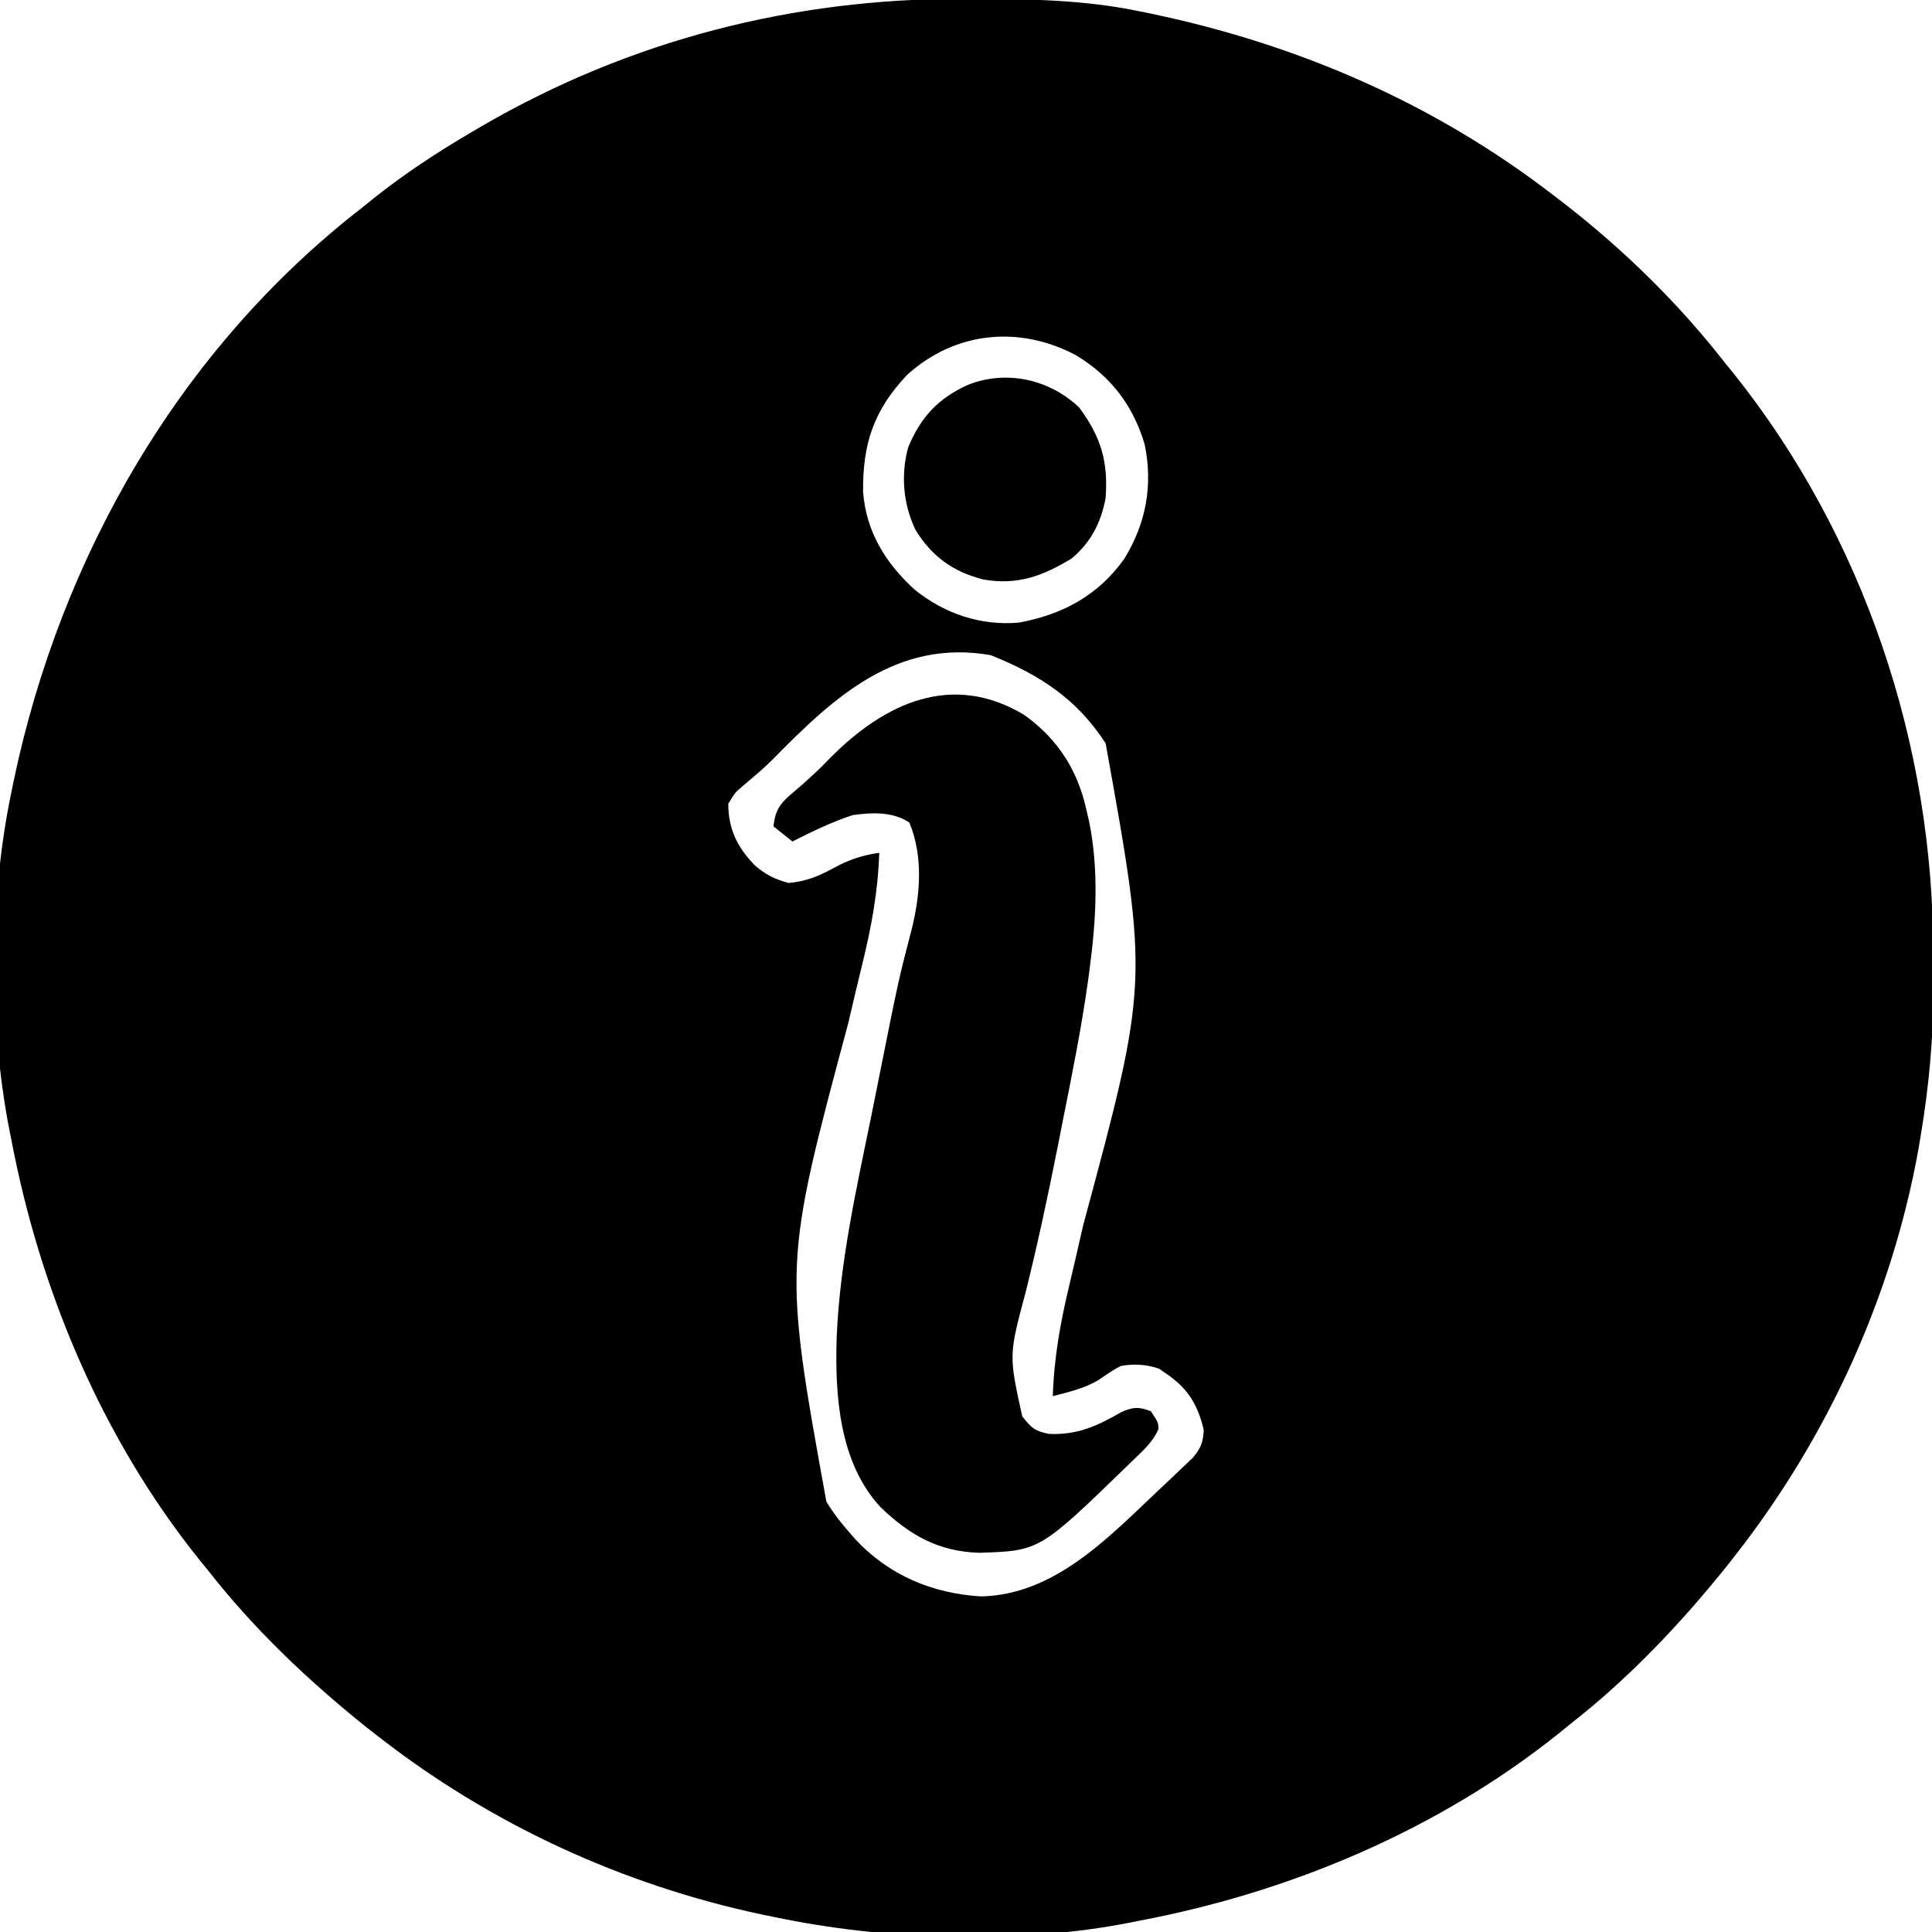
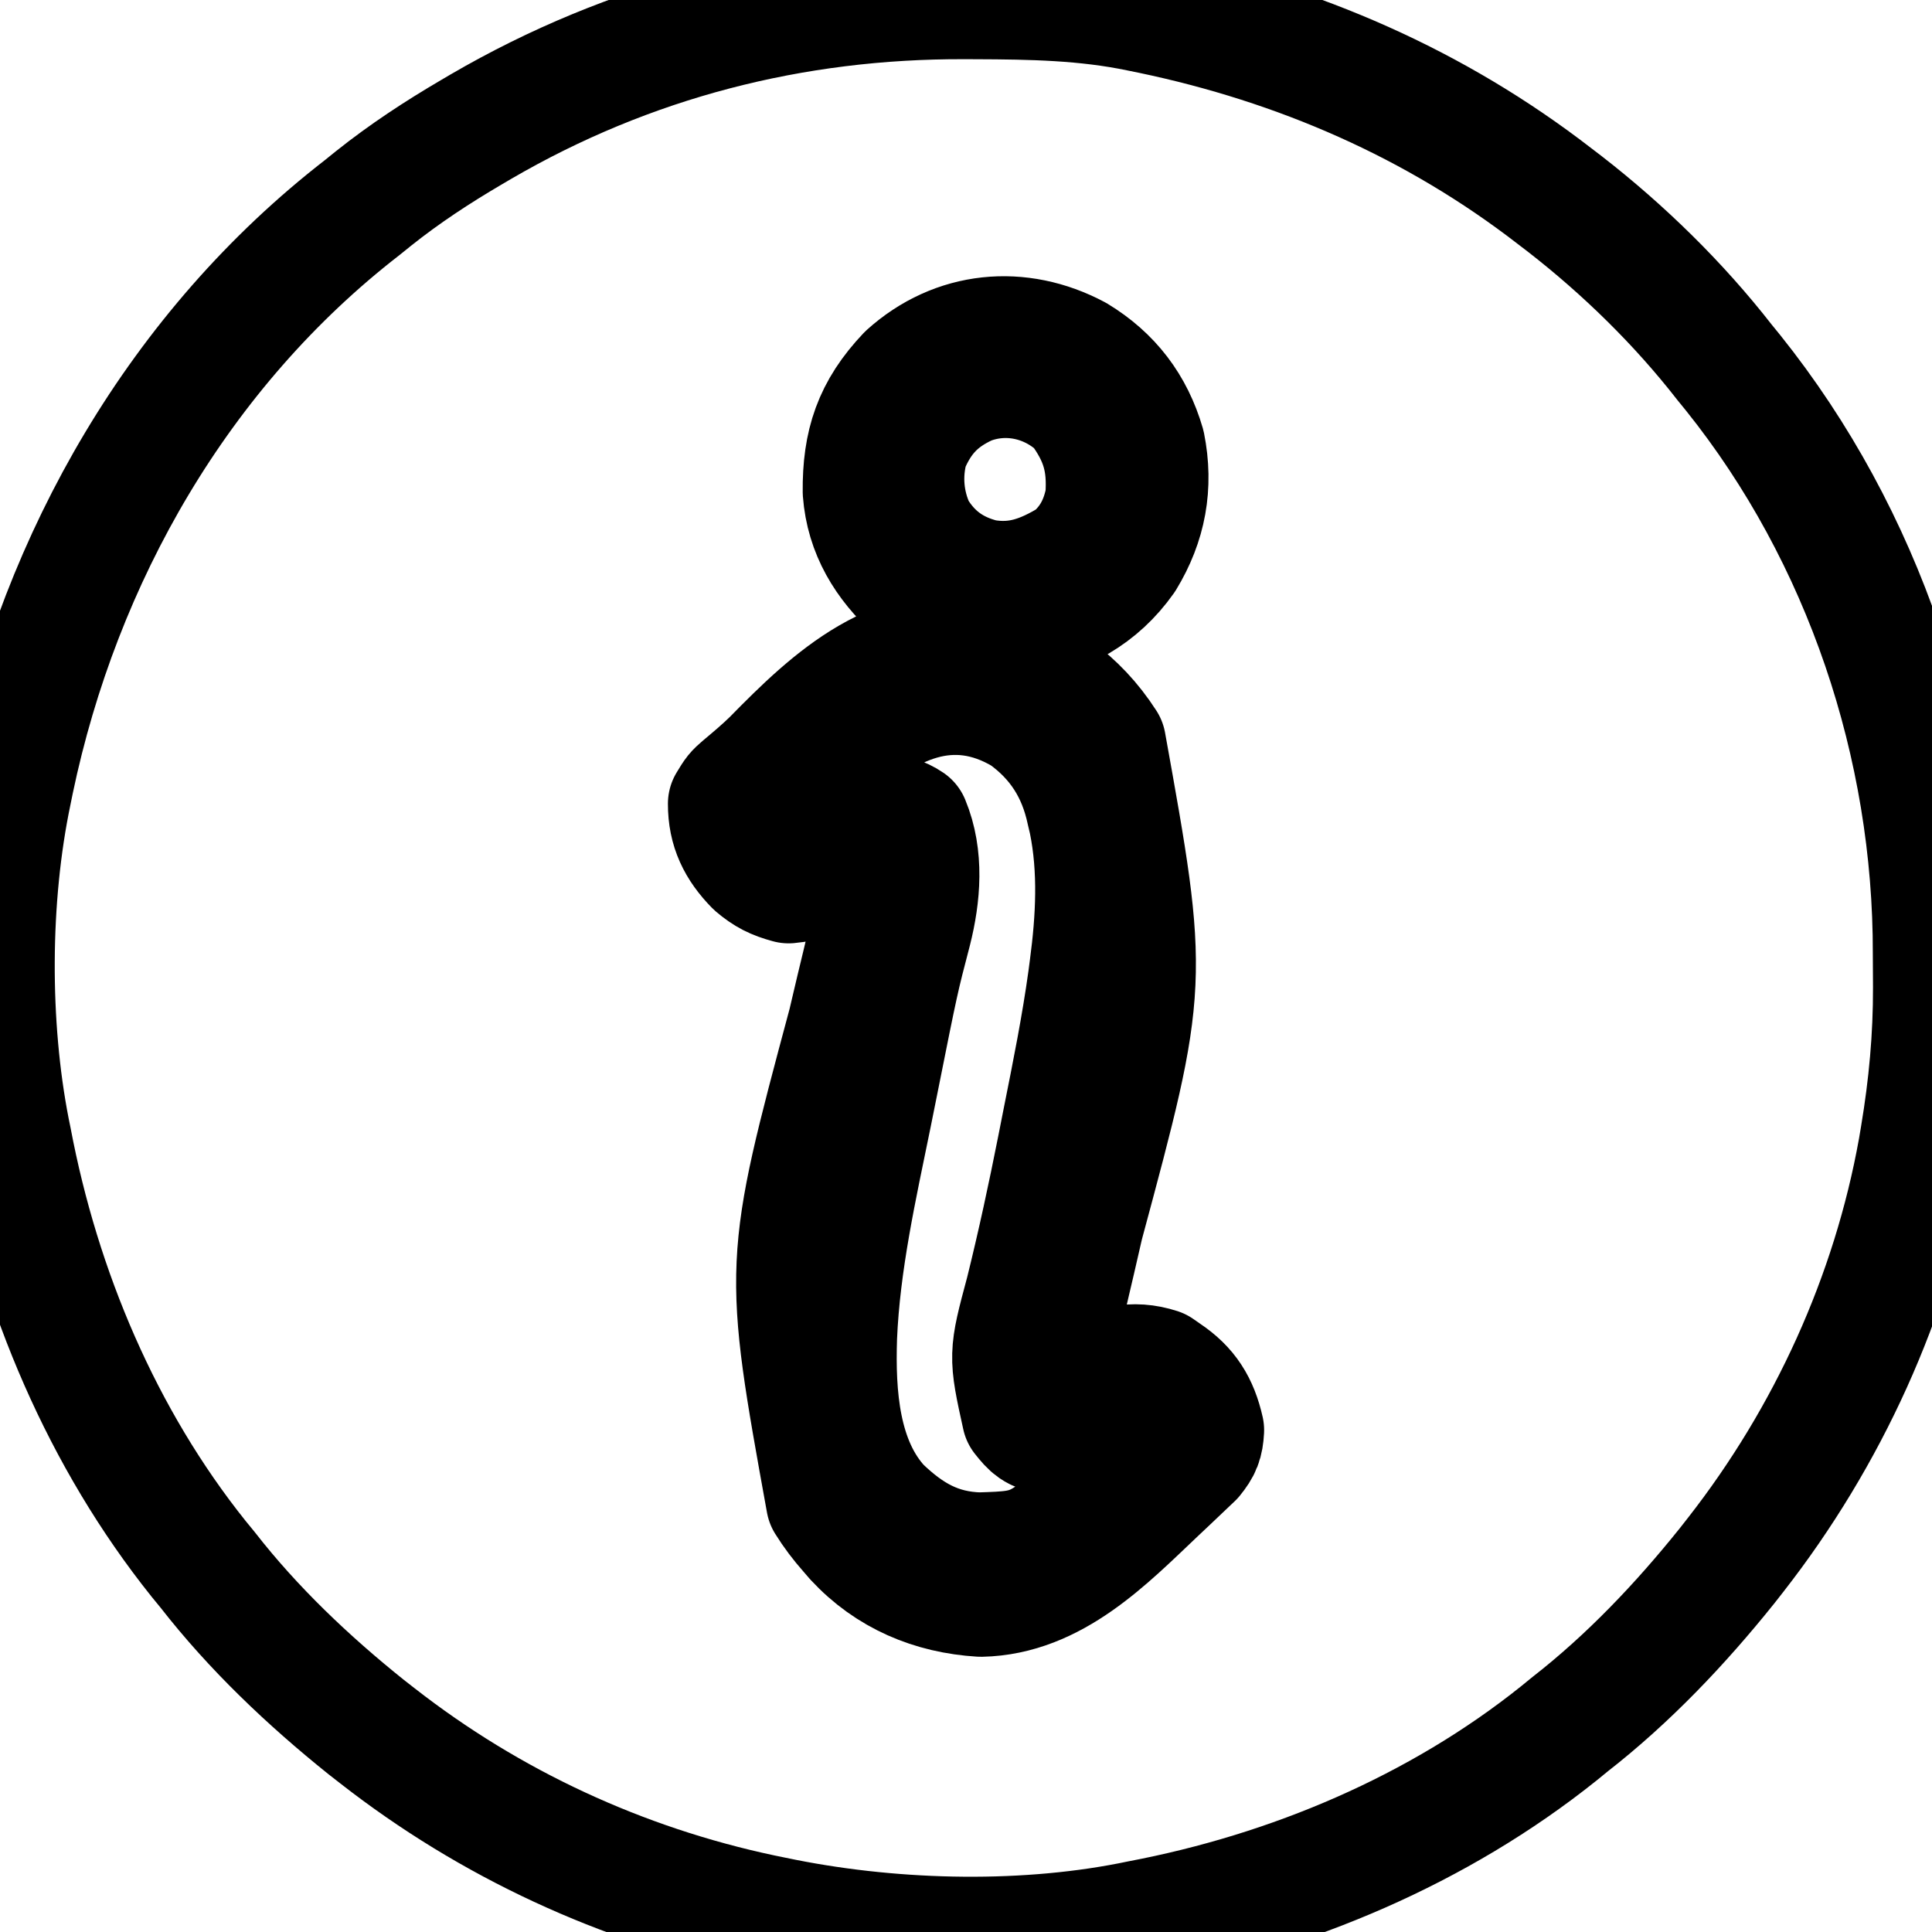
<svg xmlns="http://www.w3.org/2000/svg" version="1.1" width="512" height="512" viewBox="0 0 512 512">
-   <path d="M0 0 C1.02 0 2.04 0 3.08 0.01 C17.69 0.06 32.03 0.31 46.38 3.31 C47.35 3.51 48.32 3.71 49.33 3.91 C88.48 12.1 124.7 27.79 156.38 52.31 C157.26 52.99 158.15 53.66 159.06 54.36 C174.65 66.47 189.26 80.75 201.38 96.31 C202.52 97.72 202.52 97.72 203.69 99.15 C238.32 142.39 256.81 197.89 256.69 253.04 C256.69 255.98 256.71 258.92 256.74 261.86 C256.78 275.23 255.58 288.13 253.38 301.31 C253.09 303.02 253.09 303.02 252.8 304.76 C245.78 343.87 228.8 381.05 204.38 412.31 C203.62 413.28 202.86 414.26 202.07 415.26 C189.74 430.64 175.94 445.19 160.38 457.31 C159.44 458.08 158.5 458.84 157.54 459.63 C125.59 485.22 86.42 501.73 46.38 509.31 C45.57 509.48 44.76 509.64 43.92 509.81 C13.88 515.68 -20.76 514.59 -50.62 508.31 C-52.15 508 -52.15 508 -53.7 507.68 C-90.85 499.79 -125.71 483.68 -155.62 460.31 C-156.6 459.55 -157.57 458.79 -158.57 458.01 C-173.95 445.68 -188.5 431.88 -200.62 416.31 C-201.77 414.91 -201.77 414.91 -202.94 413.48 C-228.53 381.52 -245.04 342.36 -252.62 302.31 C-252.79 301.5 -252.95 300.69 -253.12 299.86 C-258.59 271.87 -258.47 238.22 -252.62 210.31 C-252.43 209.34 -252.23 208.36 -252.02 207.36 C-239.58 147.89 -208.03 92.82 -159.62 55.31 C-158.63 54.51 -157.64 53.72 -156.62 52.89 C-148.38 46.32 -139.71 40.64 -130.62 35.31 C-129.81 34.84 -129 34.36 -128.17 33.87 C-88.79 10.94 -45.38 -0.17 0 0 Z M-15.18 99.61 C-24.08 108.99 -27.02 117.9 -26.9 130.64 C-26.1 141.22 -20.96 149.52 -13.25 156.56 C-5.35 162.94 4.2 166.19 14.38 165.31 C26.02 163.17 35.48 158.08 42.38 148.31 C48.1 138.93 49.92 129.04 47.76 118.22 C44.76 107.9 38.8 100.06 29.59 94.49 C14.61 86.51 -2.38 88.07 -15.18 99.61 Z M-50.96 201.69 C-53.5 204.17 -56.21 206.45 -58.93 208.73 C-60.85 210.4 -60.85 210.4 -62.62 213.31 C-62.64 220.02 -60.17 224.95 -55.55 229.68 C-52.61 232.18 -50.38 233.29 -46.62 234.31 C-42.01 233.9 -38.67 232.51 -34.62 230.31 C-30.53 228.09 -27.22 226.99 -22.62 226.31 C-22.94 236.6 -24.7 246.02 -27.15 255.98 C-28.2 260.25 -29.2 264.54 -30.21 268.82 C-30.51 270.13 -30.51 270.13 -30.83 271.47 C-48 335.5 -48 335.5 -36.62 398.31 C-34.83 401.19 -32.87 403.77 -30.62 406.31 C-30.1 406.92 -29.58 407.52 -29.04 408.14 C-20.13 417.75 -8.61 422.59 4.33 423.38 C23.59 422.98 37.73 408.18 50.81 395.8 C51.84 394.82 52.87 393.85 53.91 392.88 C55.32 391.56 56.73 390.22 58.12 388.88 C58.92 388.11 59.72 387.35 60.55 386.57 C62.63 384 63.2 382.59 63.38 379.31 C61.85 372.57 59.08 368.12 53.38 364.31 C52.76 363.88 52.14 363.45 51.5 363 C48.07 361.89 44.9 361.67 41.38 362.31 C39.3 363.4 37.46 364.66 35.54 366 C31.77 368.28 27.6 369.21 23.38 370.31 C23.7 360.09 25.41 350.69 27.78 340.79 C28.82 336.43 29.82 332.06 30.82 327.69 C31.13 326.31 31.13 326.31 31.46 324.91 C48.78 260.59 48.78 260.59 37.38 197.31 C29.78 185.51 19.81 179.09 6.94 173.94 C-18.01 169.56 -34.74 185.11 -50.96 201.69 Z " fill="currentColor" transform="translate(255.625,-0.3125)" />
-   <path d="M0 0 C8.97 6.43 14.27 14.81 16.55 25.53 C16.86 26.83 16.86 26.83 17.17 28.16 C19.77 40.94 19.07 54.09 17.36 66.94 C17.23 67.93 17.1 68.91 16.97 69.92 C15.25 82.4 12.77 94.74 10.3 107.09 C9.81 109.58 9.32 112.06 8.83 114.55 C6.28 127.43 3.53 140.22 0.37 152.96 C-4.11 169.66 -4.11 169.66 -0.54 185.88 C1.86 188.91 2.78 189.79 6.55 190.53 C14.03 190.87 19.4 188.41 25.79 184.71 C28.98 183.35 30.34 183.3 33.55 184.53 C35.55 187.53 35.55 187.53 35.53 189.35 C34.05 192.65 31.56 194.88 28.99 197.34 C28.45 197.87 27.9 198.41 27.34 198.95 C4.06 221.53 4.06 221.53 -11.95 222.03 C-22.8 221.7 -30.4 217.34 -38.14 209.9 C-49.07 198.07 -50.22 180.22 -49.71 164.81 C-48.88 144.98 -44.46 125.43 -40.5 106.04 C-39.93 103.19 -39.36 100.34 -38.78 97.48 C-33.31 70.1 -33.31 70.1 -29.92 57.13 C-27.57 47.83 -26.7 37.55 -30.45 28.53 C-34.73 25.58 -40.46 25.83 -45.45 26.53 C-51.01 28.37 -56.23 30.88 -61.45 33.53 C-63.1 32.21 -64.75 30.89 -66.45 29.53 C-66 24.86 -64.43 23.18 -60.88 20.21 C-57.6 17.41 -54.48 14.6 -51.51 11.46 C-36.99 -3.23 -19.1 -11.5 0 0 Z " fill="currentColor" transform="translate(271.4453,189.4727)" />
-   <path d="M0 0 C5.81 7.86 7.7 14.3 7 24 C5.79 30.49 3.09 35.74 -2 40 C-9.59 44.63 -16.43 47.17 -25.39 45.57 C-33.37 43.58 -39.18 39.41 -43.44 32.31 C-46.66 25.49 -47.33 17.75 -45.28 10.43 C-41.91 2.43 -37.37 -2.42 -29.47 -6.02 C-19.29 -10.04 -7.88 -7.51 0 0 Z " fill="currentColor" transform="translate(286,108)" />
+   <path d="M0 0 C1.02 0 2.04 0 3.08 0.01 C17.69 0.06 32.03 0.31 46.38 3.31 C47.35 3.51 48.32 3.71 49.33 3.91 C88.48 12.1 124.7 27.79 156.38 52.31 C157.26 52.99 158.15 53.66 159.06 54.36 C174.65 66.47 189.26 80.75 201.38 96.31 C202.52 97.72 202.52 97.72 203.69 99.15 C238.32 142.39 256.81 197.89 256.69 253.04 C256.69 255.98 256.71 258.92 256.74 261.86 C256.78 275.23 255.58 288.13 253.38 301.31 C253.09 303.02 253.09 303.02 252.8 304.76 C245.78 343.87 228.8 381.05 204.38 412.31 C203.62 413.28 202.86 414.26 202.07 415.26 C189.74 430.64 175.94 445.19 160.38 457.31 C159.44 458.08 158.5 458.84 157.54 459.63 C125.59 485.22 86.42 501.73 46.38 509.31 C45.57 509.48 44.76 509.64 43.92 509.81 C13.88 515.68 -20.76 514.59 -50.62 508.31 C-52.15 508 -52.15 508 -53.7 507.68 C-90.85 499.79 -125.71 483.68 -155.62 460.31 C-156.6 459.55 -157.57 458.79 -158.57 458.01 C-173.95 445.68 -188.5 431.88 -200.62 416.31 C-201.77 414.91 -201.77 414.91 -202.94 413.48 C-228.53 381.52 -245.04 342.36 -252.62 302.31 C-252.79 301.5 -252.95 300.69 -253.12 299.86 C-258.59 271.87 -258.47 238.22 -252.62 210.31 C-252.43 209.34 -252.23 208.36 -252.02 207.36 C-239.58 147.89 -208.03 92.82 -159.62 55.31 C-158.63 54.51 -157.64 53.72 -156.62 52.89 C-148.38 46.32 -139.71 40.64 -130.62 35.31 C-129.81 34.84 -129 34.36 -128.17 33.87 C-88.79 10.94 -45.38 -0.17 0 0 Z M-15.18 99.61 C-24.08 108.99 -27.02 117.9 -26.9 130.64 C-26.1 141.22 -20.96 149.52 -13.25 156.56 C-5.35 162.94 4.2 166.19 14.38 165.31 C26.02 163.17 35.48 158.08 42.38 148.31 C48.1 138.93 49.92 129.04 47.76 118.22 C44.76 107.9 38.8 100.06 29.59 94.49 C14.61 86.51 -2.38 88.07 -15.18 99.61 Z M-50.96 201.69 C-53.5 204.17 -56.21 206.45 -58.93 208.73 C-60.85 210.4 -60.85 210.4 -62.62 213.31 C-62.64 220.02 -60.17 224.95 -55.55 229.68 C-52.61 232.18 -50.38 233.29 -46.62 234.31 C-42.01 233.9 -38.67 232.51 -34.62 230.31 C-30.53 228.09 -27.22 226.99 -22.62 226.31 C-22.94 236.6 -24.7 246.02 -27.15 255.98 C-28.2 260.25 -29.2 264.54 -30.21 268.82 C-30.51 270.13 -30.51 270.13 -30.83 271.47 C-48 335.5 -48 335.5 -36.62 398.31 C-34.83 401.19 -32.87 403.77 -30.62 406.31 C-30.1 406.92 -29.58 407.52 -29.04 408.14 C-20.13 417.75 -8.61 422.59 4.33 423.38 C23.59 422.98 37.73 408.18 50.81 395.8 C51.84 394.82 52.87 393.85 53.91 392.88 C55.32 391.56 56.73 390.22 58.12 388.88 C58.92 388.11 59.72 387.35 60.55 386.57 C62.63 384 63.2 382.59 63.38 379.31 C61.85 372.57 59.08 368.12 53.38 364.31 C52.76 363.88 52.14 363.45 51.5 363 C48.07 361.89 44.9 361.67 41.38 362.31 C39.3 363.4 37.46 364.66 35.54 366 C31.77 368.28 27.6 369.21 23.38 370.31 C23.7 360.09 25.41 350.69 27.78 340.79 C28.82 336.43 29.82 332.06 30.82 327.69 C31.13 326.31 31.13 326.31 31.46 324.91 C48.78 260.59 48.78 260.59 37.38 197.31 C29.78 185.51 19.81 179.09 6.94 173.94 C-18.01 169.56 -34.74 185.11 -50.96 201.69 Z " fill="none" stroke="currentColor" stroke-width="32" stroke-linejoin="round" stroke-linecap="round" transform="translate(255.625,-0.3125)" />
+   <path d="M0 0 C8.97 6.43 14.27 14.81 16.55 25.53 C16.86 26.83 16.86 26.83 17.17 28.16 C19.77 40.94 19.07 54.09 17.36 66.94 C17.23 67.93 17.1 68.91 16.97 69.92 C15.25 82.4 12.77 94.74 10.3 107.09 C9.81 109.58 9.32 112.06 8.83 114.55 C6.28 127.43 3.53 140.22 0.37 152.96 C-4.11 169.66 -4.11 169.66 -0.54 185.88 C1.86 188.91 2.78 189.79 6.55 190.53 C14.03 190.87 19.4 188.41 25.79 184.71 C28.98 183.35 30.34 183.3 33.55 184.53 C35.55 187.53 35.55 187.53 35.53 189.35 C34.05 192.65 31.56 194.88 28.99 197.34 C28.45 197.87 27.9 198.41 27.34 198.95 C4.06 221.53 4.06 221.53 -11.95 222.03 C-22.8 221.7 -30.4 217.34 -38.14 209.9 C-49.07 198.07 -50.22 180.22 -49.71 164.81 C-48.88 144.98 -44.46 125.43 -40.5 106.04 C-39.93 103.19 -39.36 100.34 -38.78 97.48 C-33.31 70.1 -33.31 70.1 -29.92 57.13 C-27.57 47.83 -26.7 37.55 -30.45 28.53 C-34.73 25.58 -40.46 25.83 -45.45 26.53 C-51.01 28.37 -56.23 30.88 -61.45 33.53 C-63.1 32.21 -64.75 30.89 -66.45 29.53 C-66 24.86 -64.43 23.18 -60.88 20.21 C-57.6 17.41 -54.48 14.6 -51.51 11.46 C-36.99 -3.23 -19.1 -11.5 0 0 Z " fill="none" stroke="currentColor" stroke-width="32" stroke-linejoin="round" stroke-linecap="round" transform="translate(271.4453,189.4727)" />
+   <path d="M0 0 C5.81 7.86 7.7 14.3 7 24 C5.79 30.49 3.09 35.74 -2 40 C-9.59 44.63 -16.43 47.17 -25.39 45.57 C-33.37 43.58 -39.18 39.41 -43.44 32.31 C-46.66 25.49 -47.33 17.75 -45.28 10.43 C-41.91 2.43 -37.37 -2.42 -29.47 -6.02 C-19.29 -10.04 -7.88 -7.51 0 0 Z " fill="none" stroke="currentColor" stroke-width="32" stroke-linejoin="round" stroke-linecap="round" transform="translate(286,108)" />
</svg>
